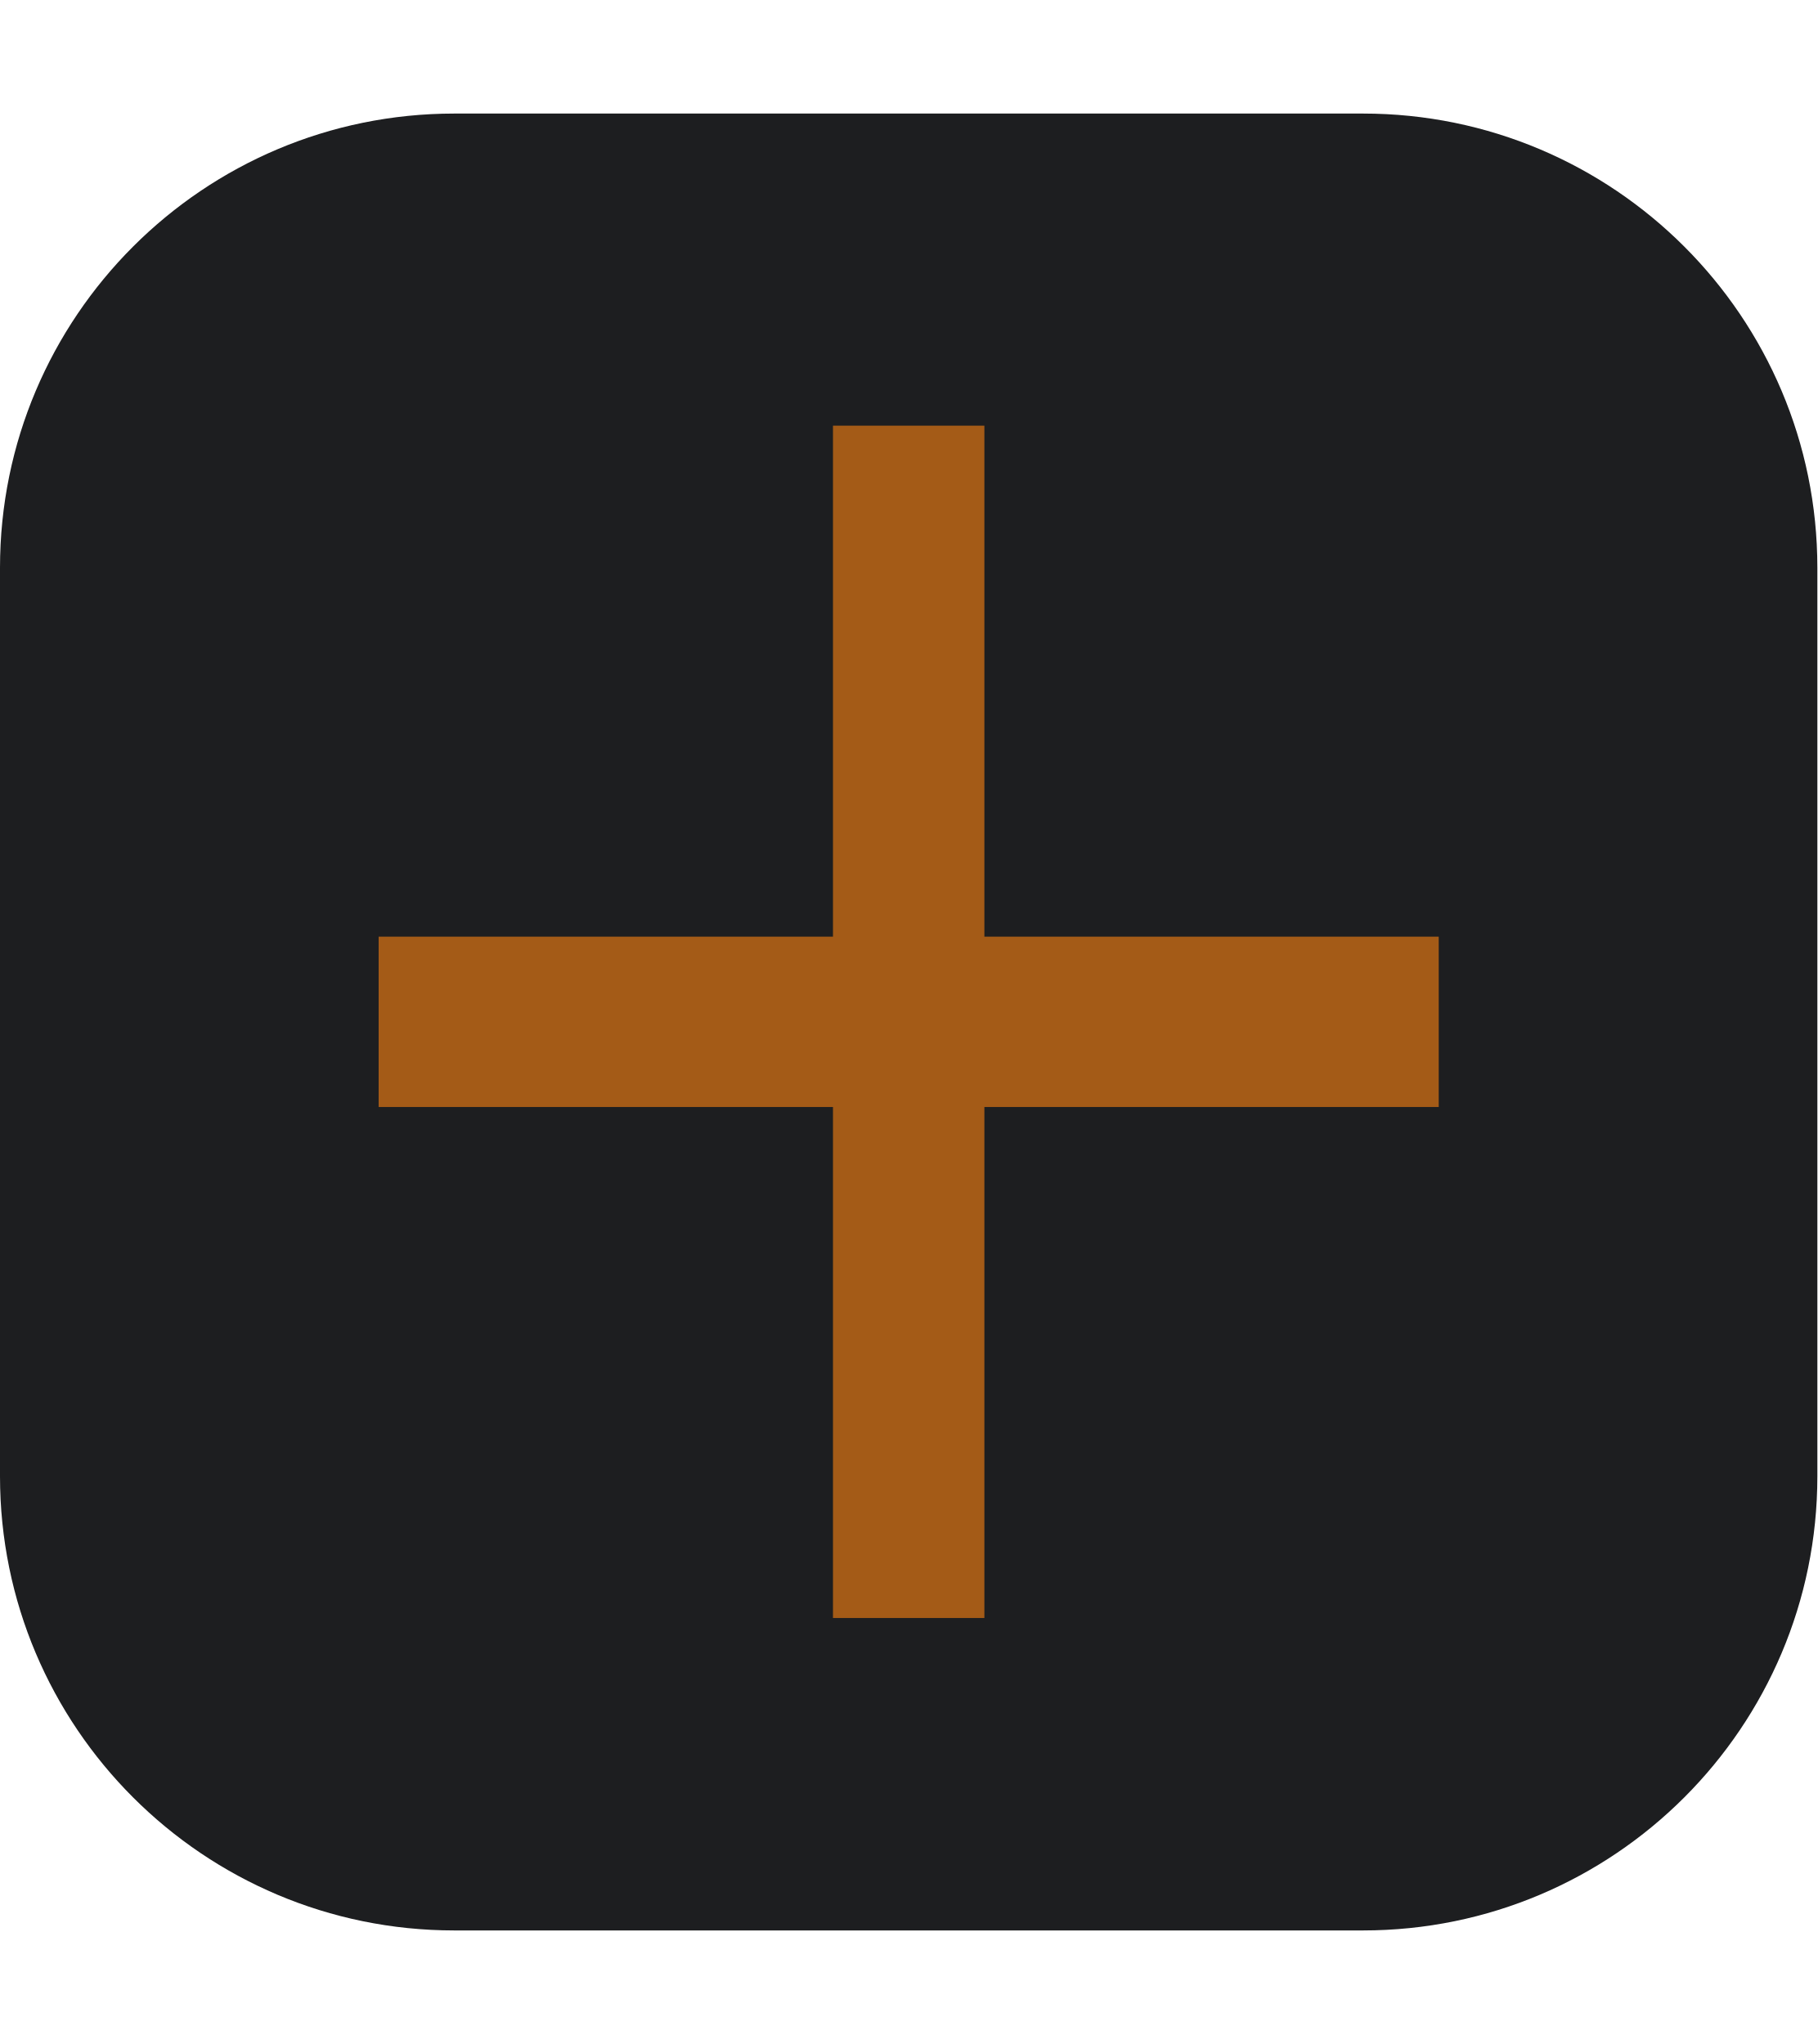
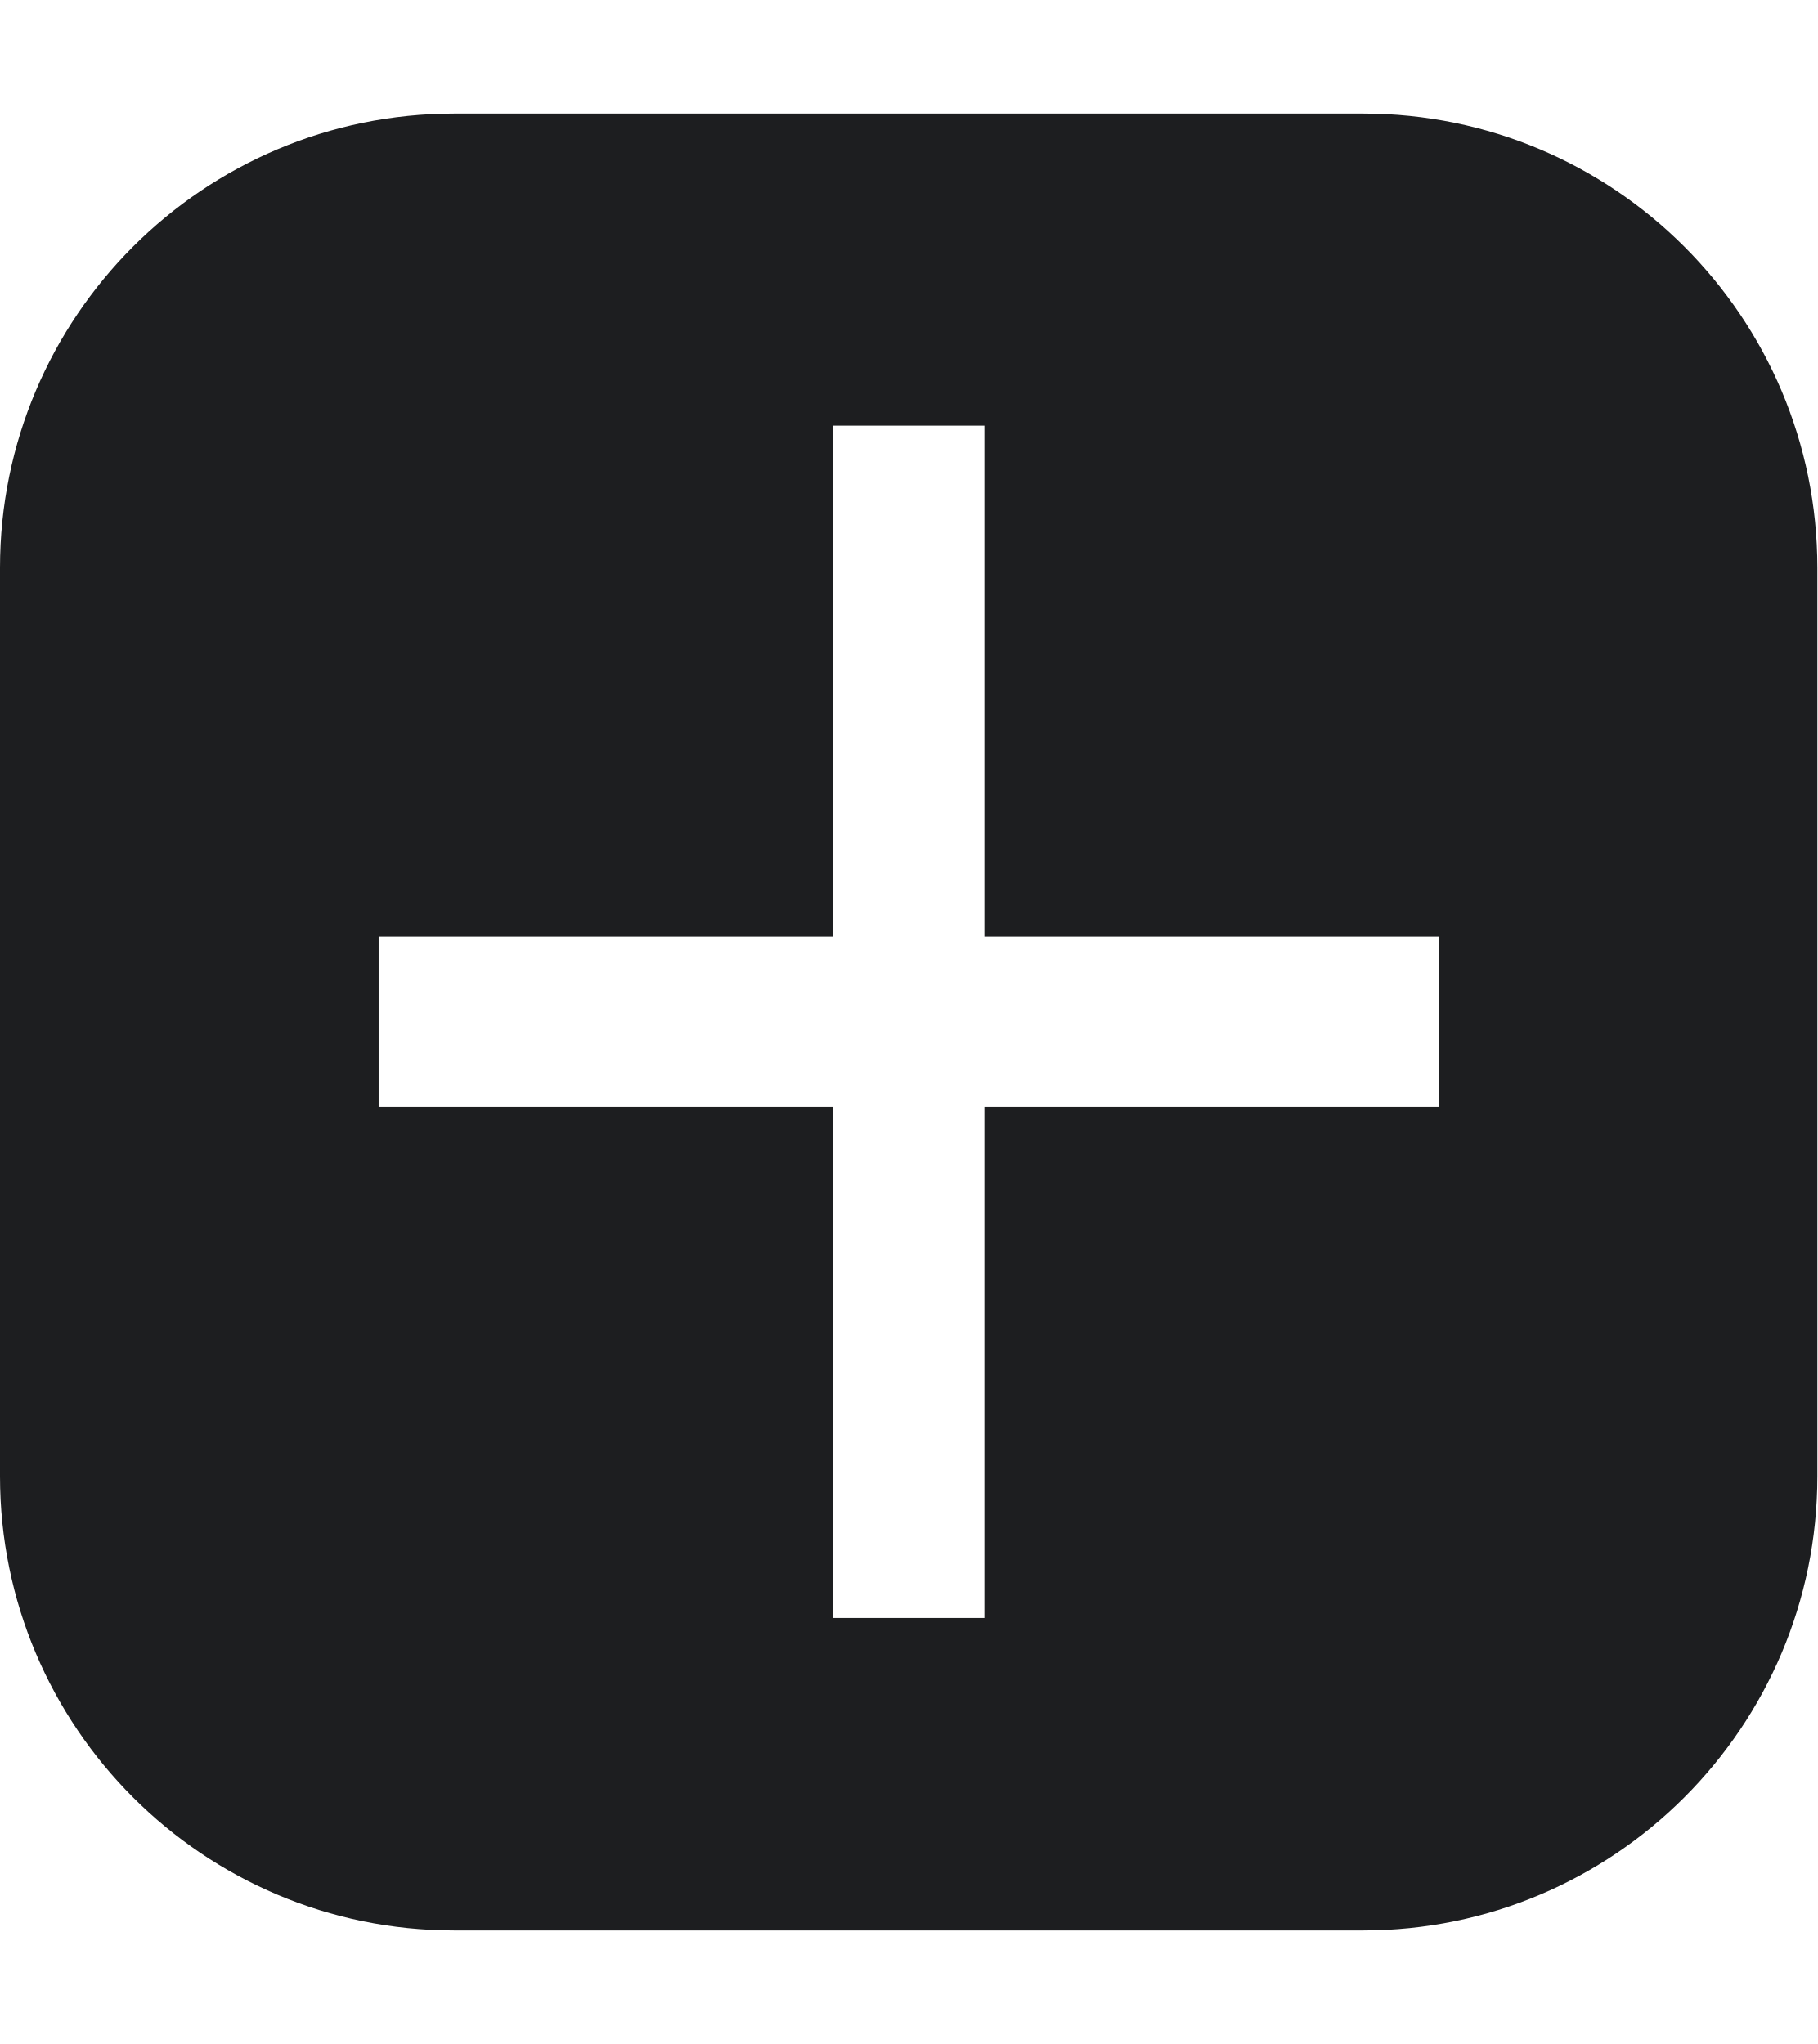
<svg xmlns="http://www.w3.org/2000/svg" width="32" height="36" viewBox="0 0 32 36" fill="none">
-   <rect y="2" width="32" height="32" rx="8" fill="#1D1E20" />
-   <path d="M25.333 19.497H17.333V28.497H14.667V19.497H6.667V16.497H14.667V7.497H17.333V16.497H25.333V19.497Z" fill="#A45B17" />
+   <path fill-rule="evenodd" clip-rule="evenodd" d="M8 2C3.582 2 0 5.582 0 10V26C0 30.418 3.582 34 8 34H24C28.418 34 32 30.418 32 26V10C32 5.582 28.418 2 24 2H8ZM17.333 19.497H25.333V16.497H17.333V7.497H14.667V16.497H6.667V19.497H14.667V28.497H17.333V19.497Z" fill="#1D1E20" />
</svg>
